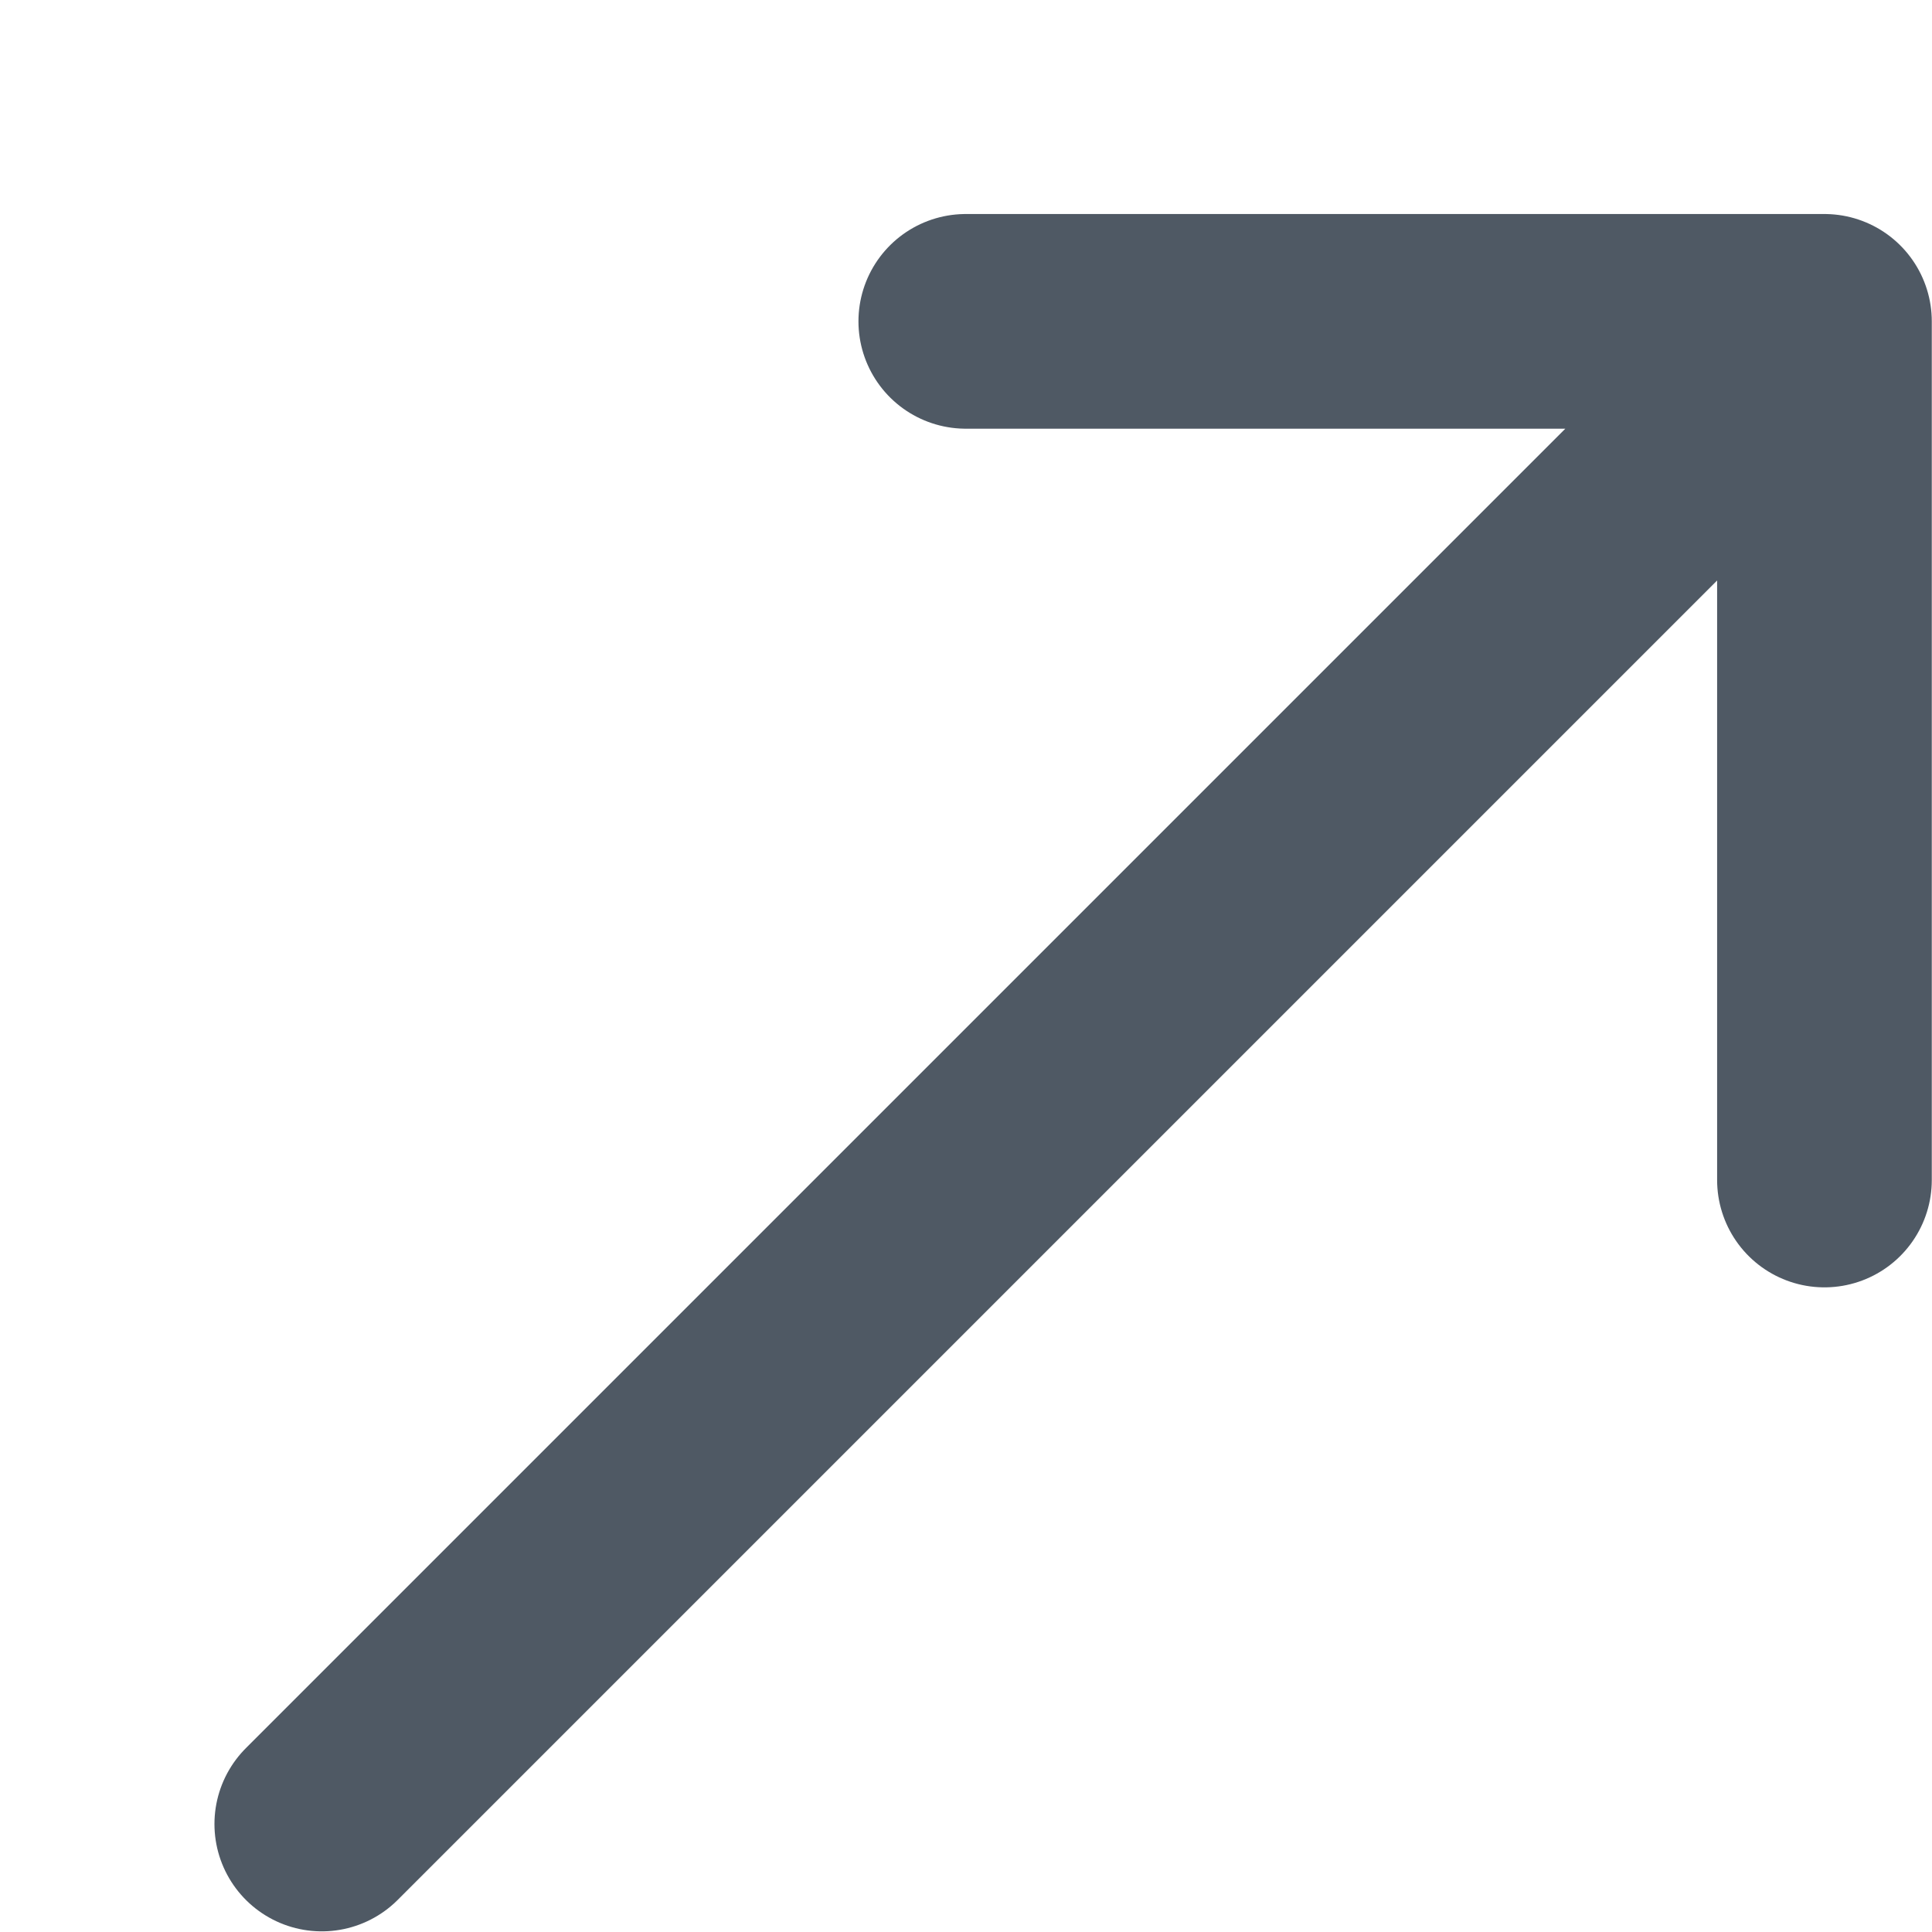
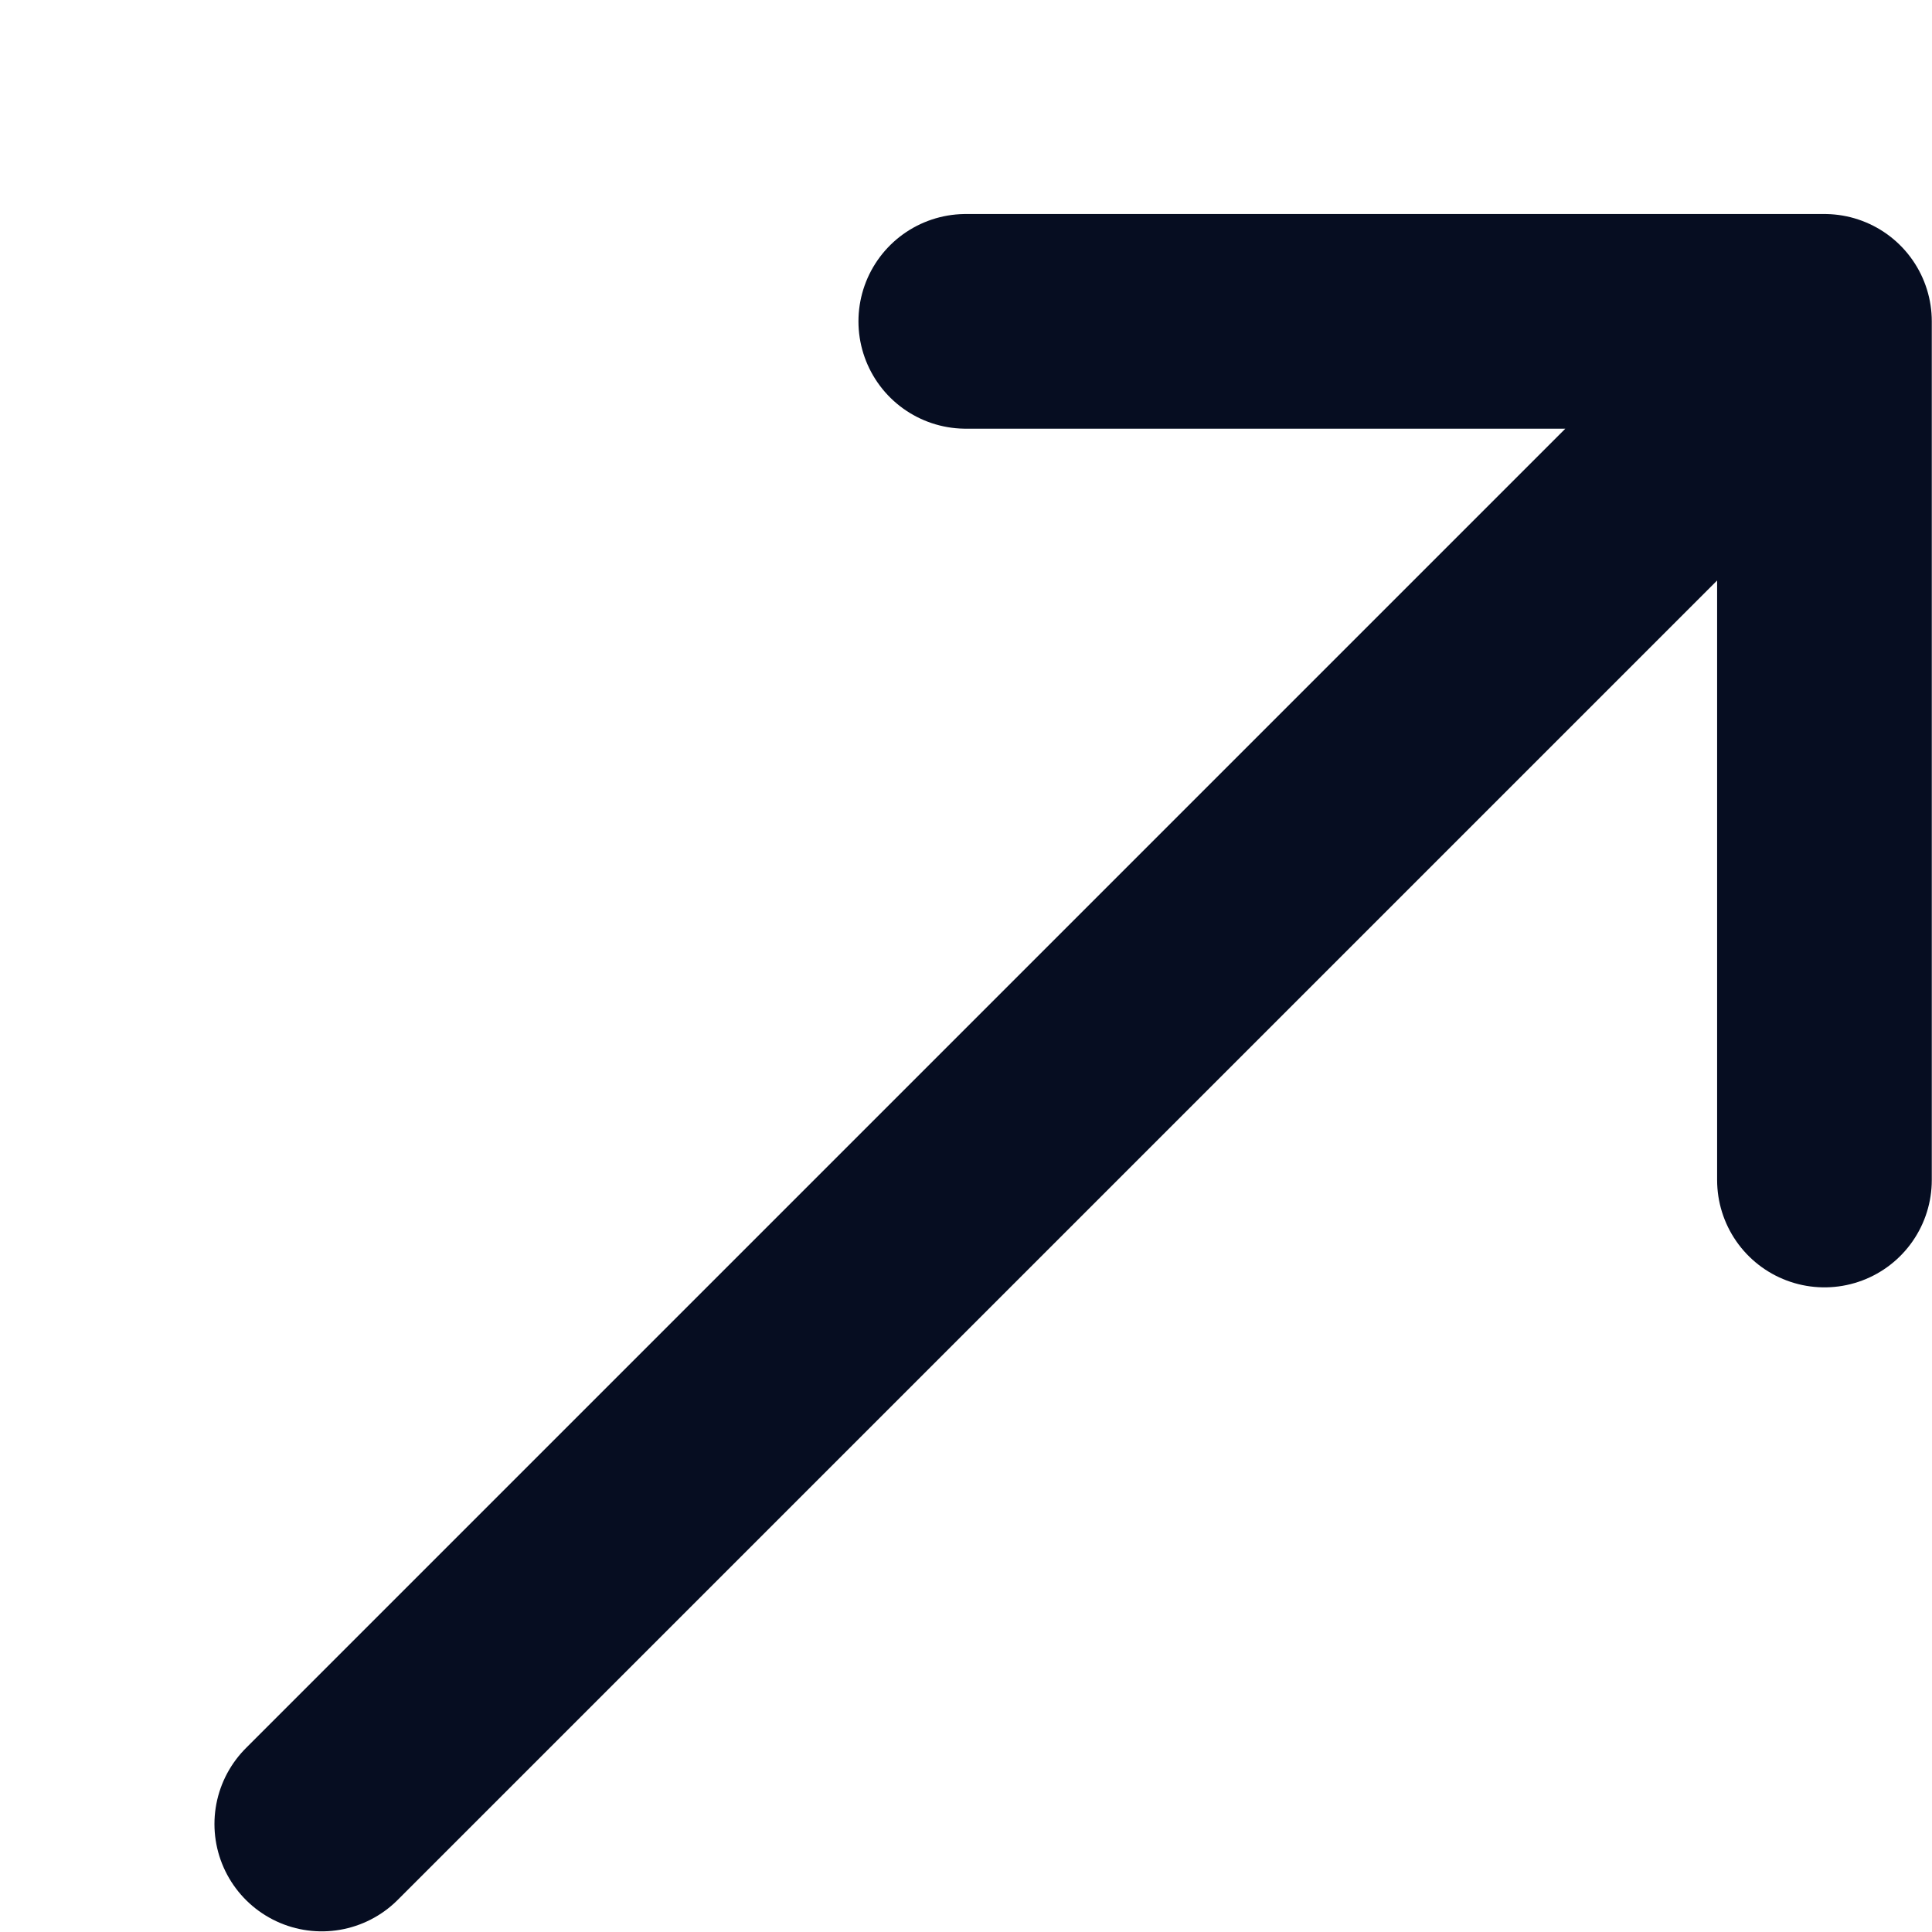
<svg xmlns="http://www.w3.org/2000/svg" width="16" height="16" viewBox="0 0 9 9">
-   <path d="M4.499 1.497h4v4m0-4l-7 7" fill="none" fill-rule="evenodd" stroke="#4f5964" stroke-linecap="round" stroke-linejoin="round" />
+   <path d="M4.499 1.497h4v4m0-4l-7 7" fill="none" fill-rule="evenodd" stroke="#060d21" stroke-linecap="round" stroke-linejoin="round" />
</svg>
